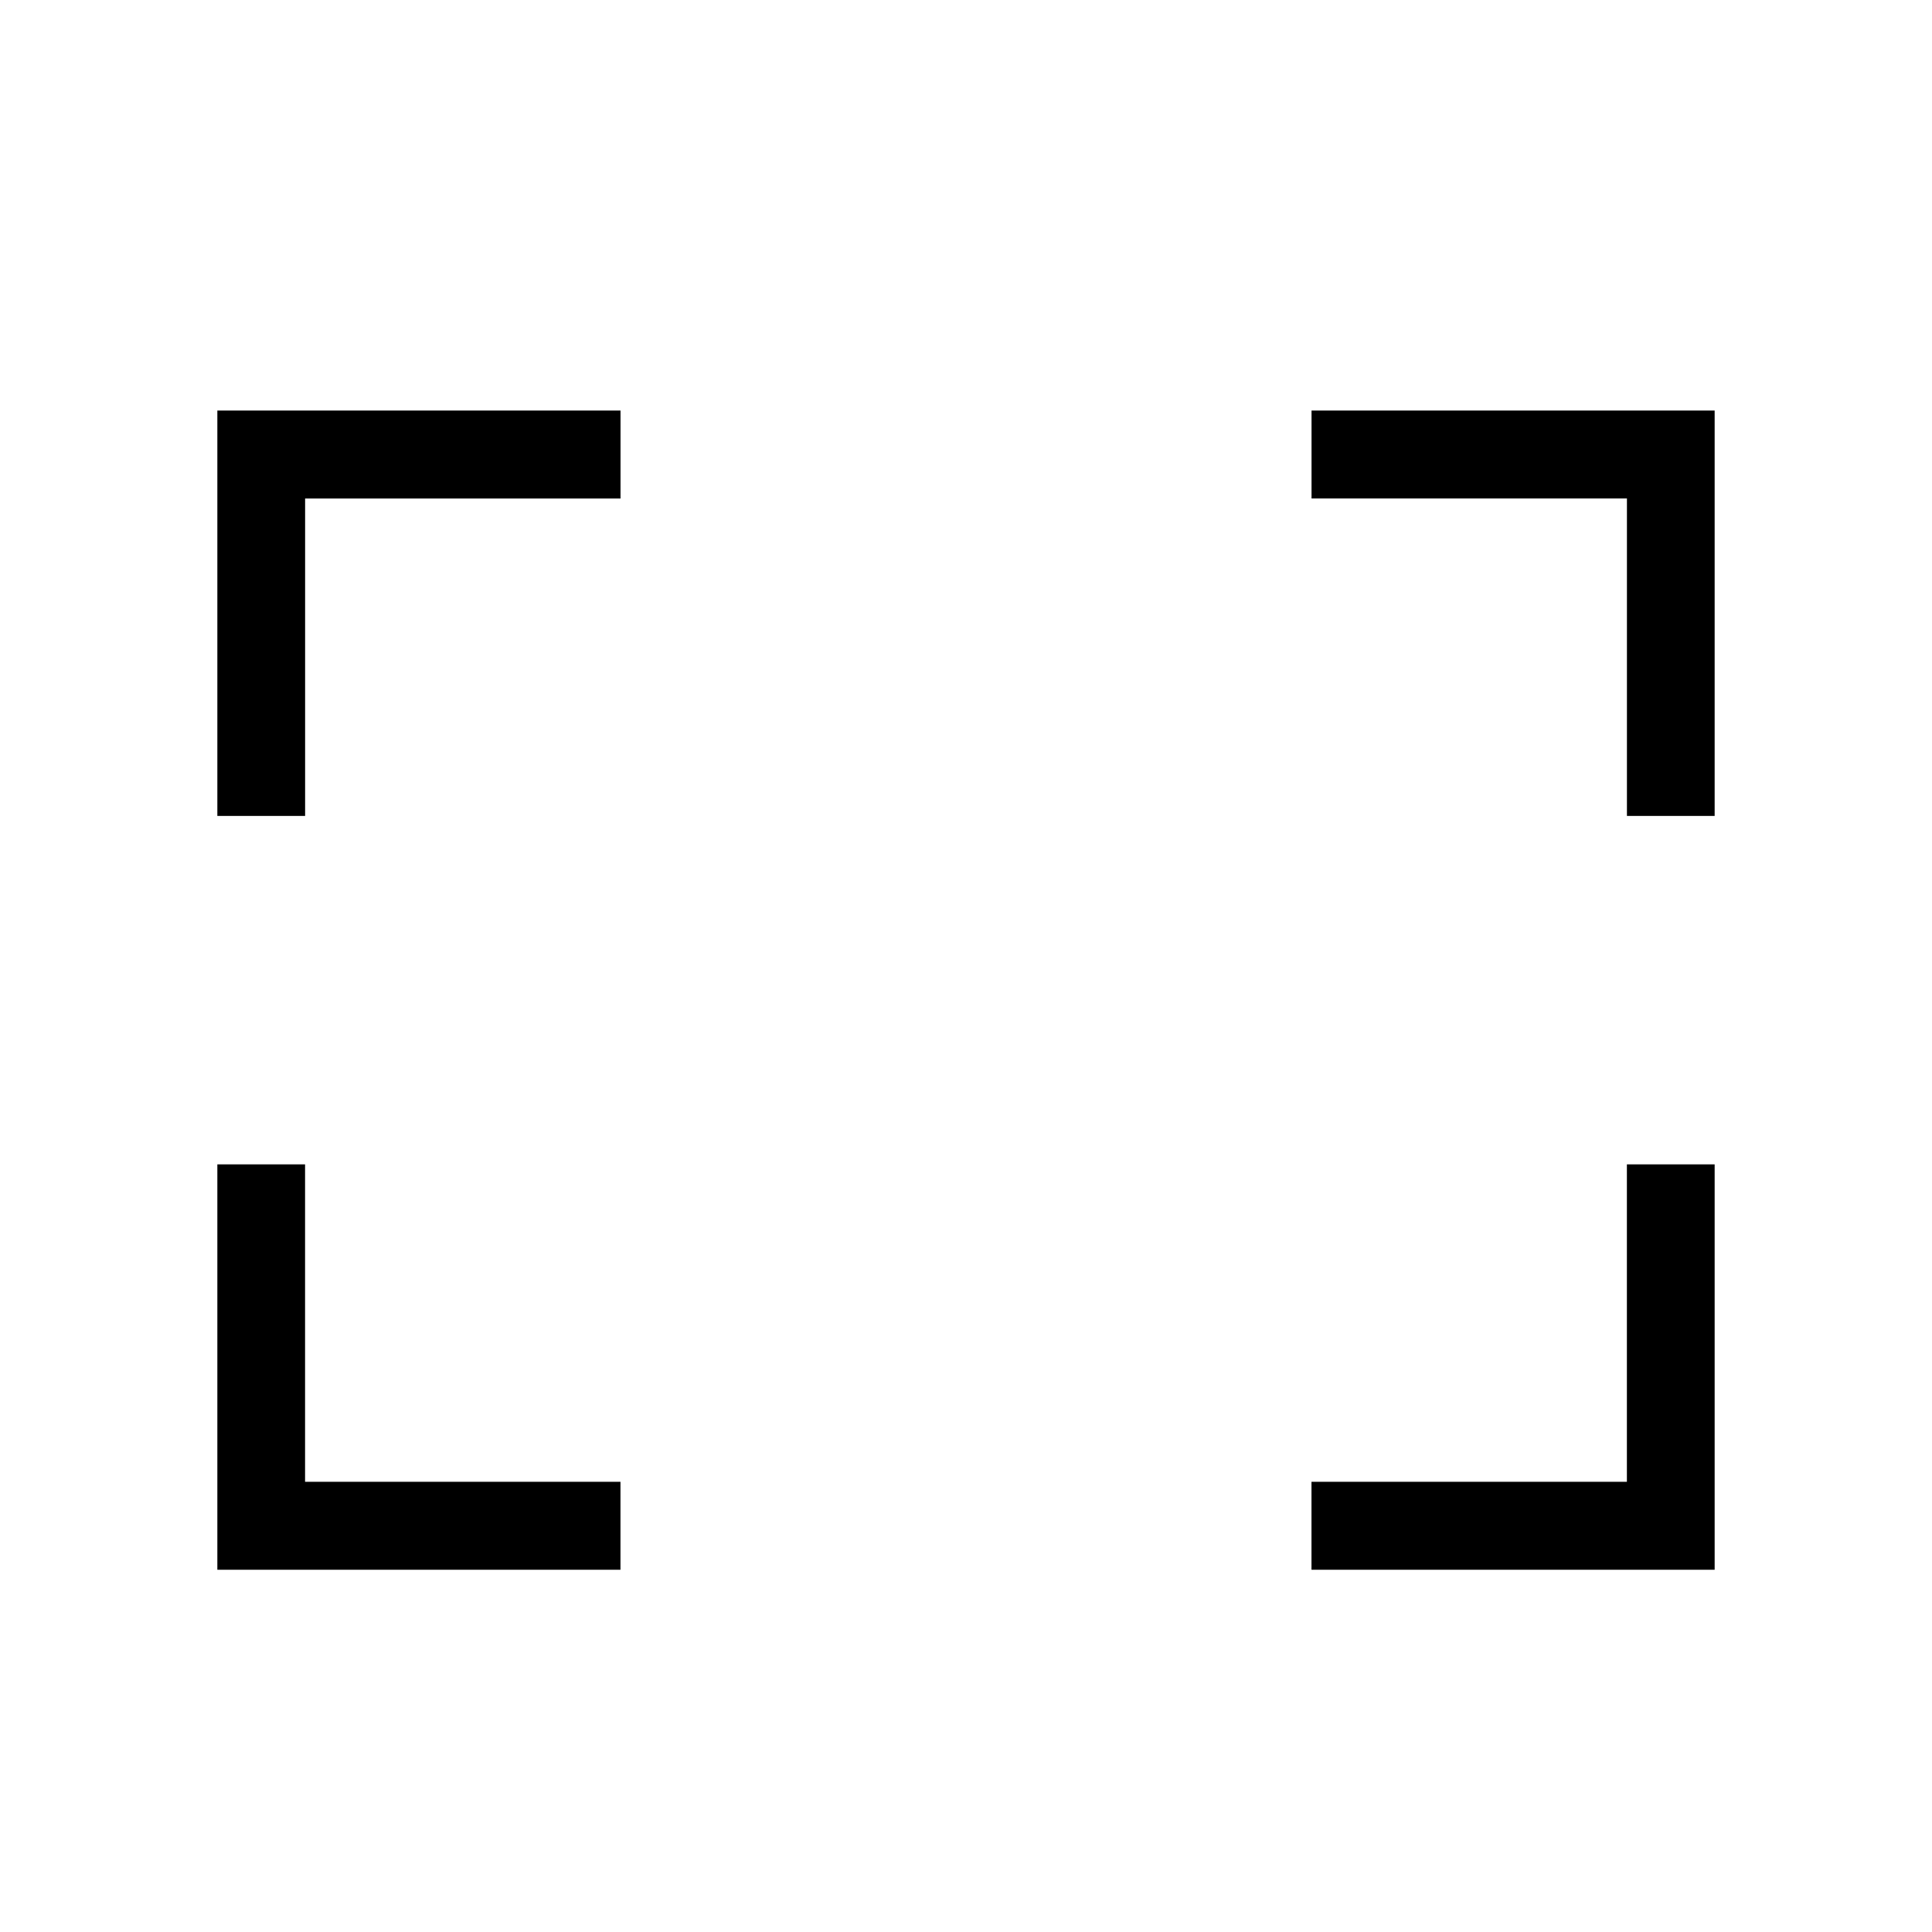
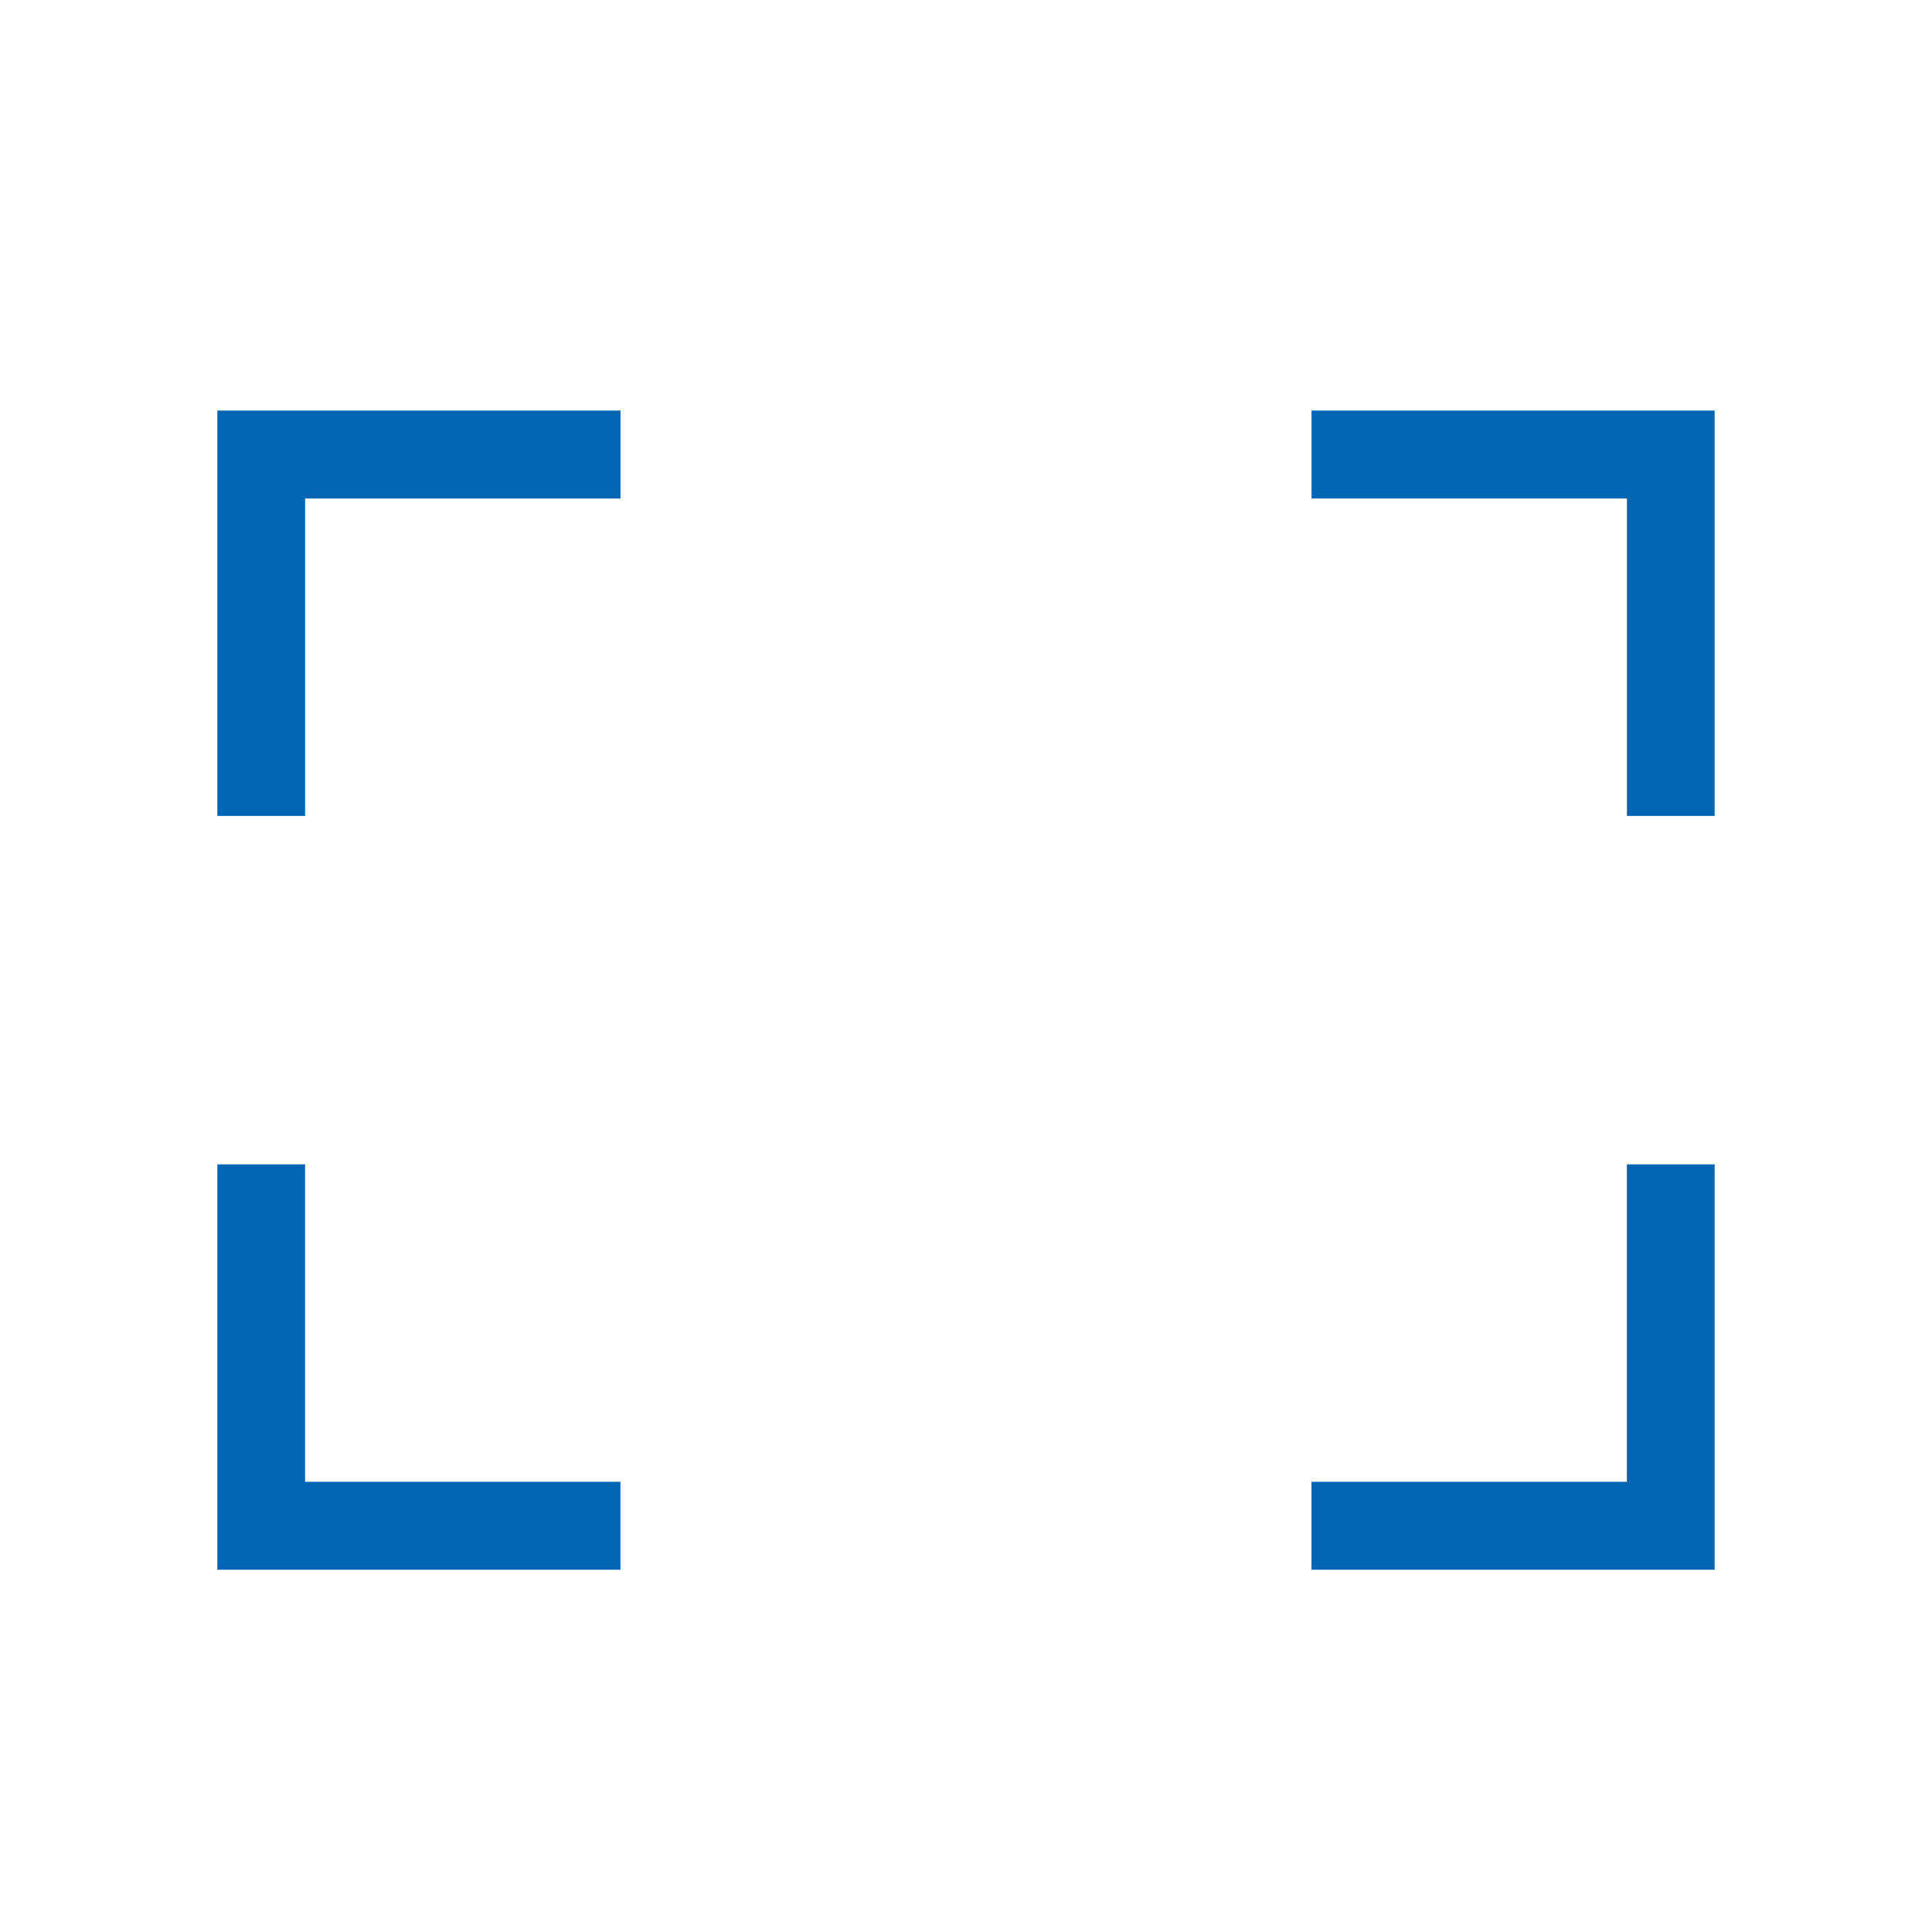
<svg xmlns="http://www.w3.org/2000/svg" width="40" height="40">
-   <path d="M5.816 24.607v6.572h6.53V32H5v-7.393h.816zm29.184 0V32h-7.347v-.821h6.53v-6.572H35zM12.347 9v.821h-6.53v6.572H5V9h7.347zM35 9v7.393h-.816V9.82h-6.53V9H35z" stroke="#000" fill="#000" fill-rule="evenodd" />
+   <path d="M5.816 24.607v6.572h6.53V32H5v-7.393h.816zm29.184 0V32h-7.347v-.821h6.53v-6.572H35zM12.347 9v.821h-6.53v6.572H5V9h7.347zM35 9v7.393h-.816V9.82h-6.53V9H35z" stroke="#0066b3" fill="#0066b3" fill-rule="evenodd" />
</svg>
